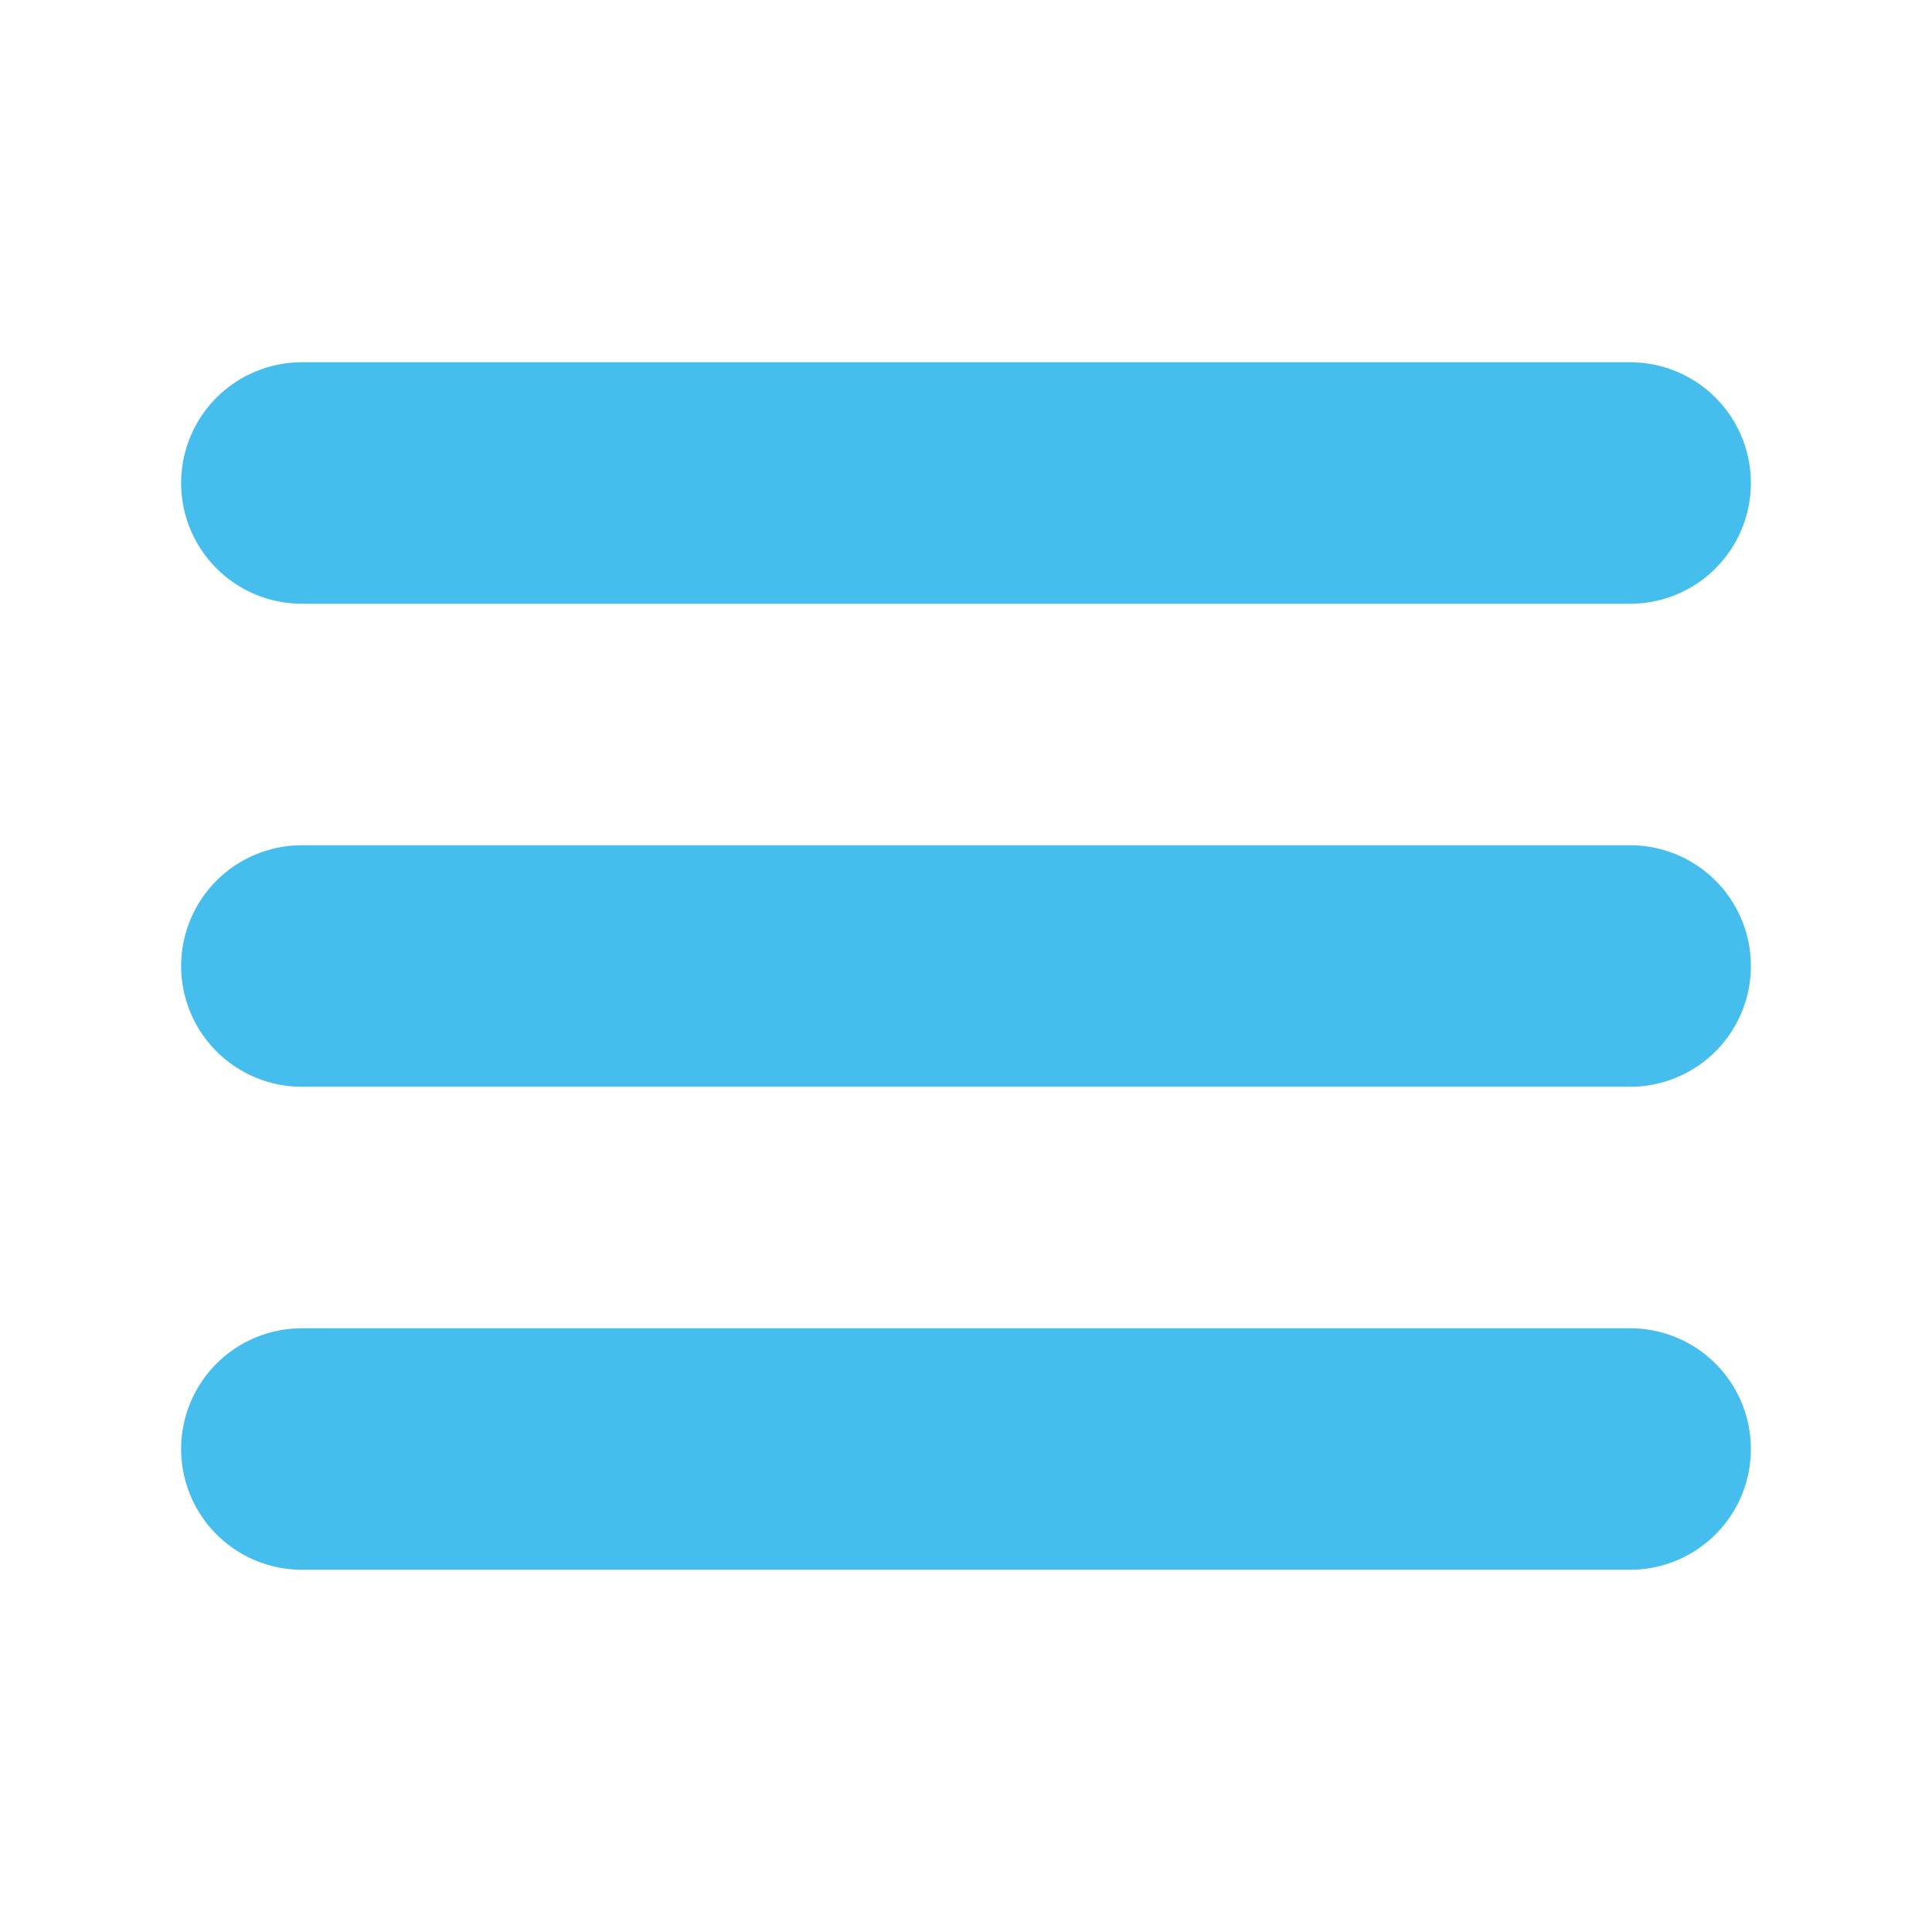
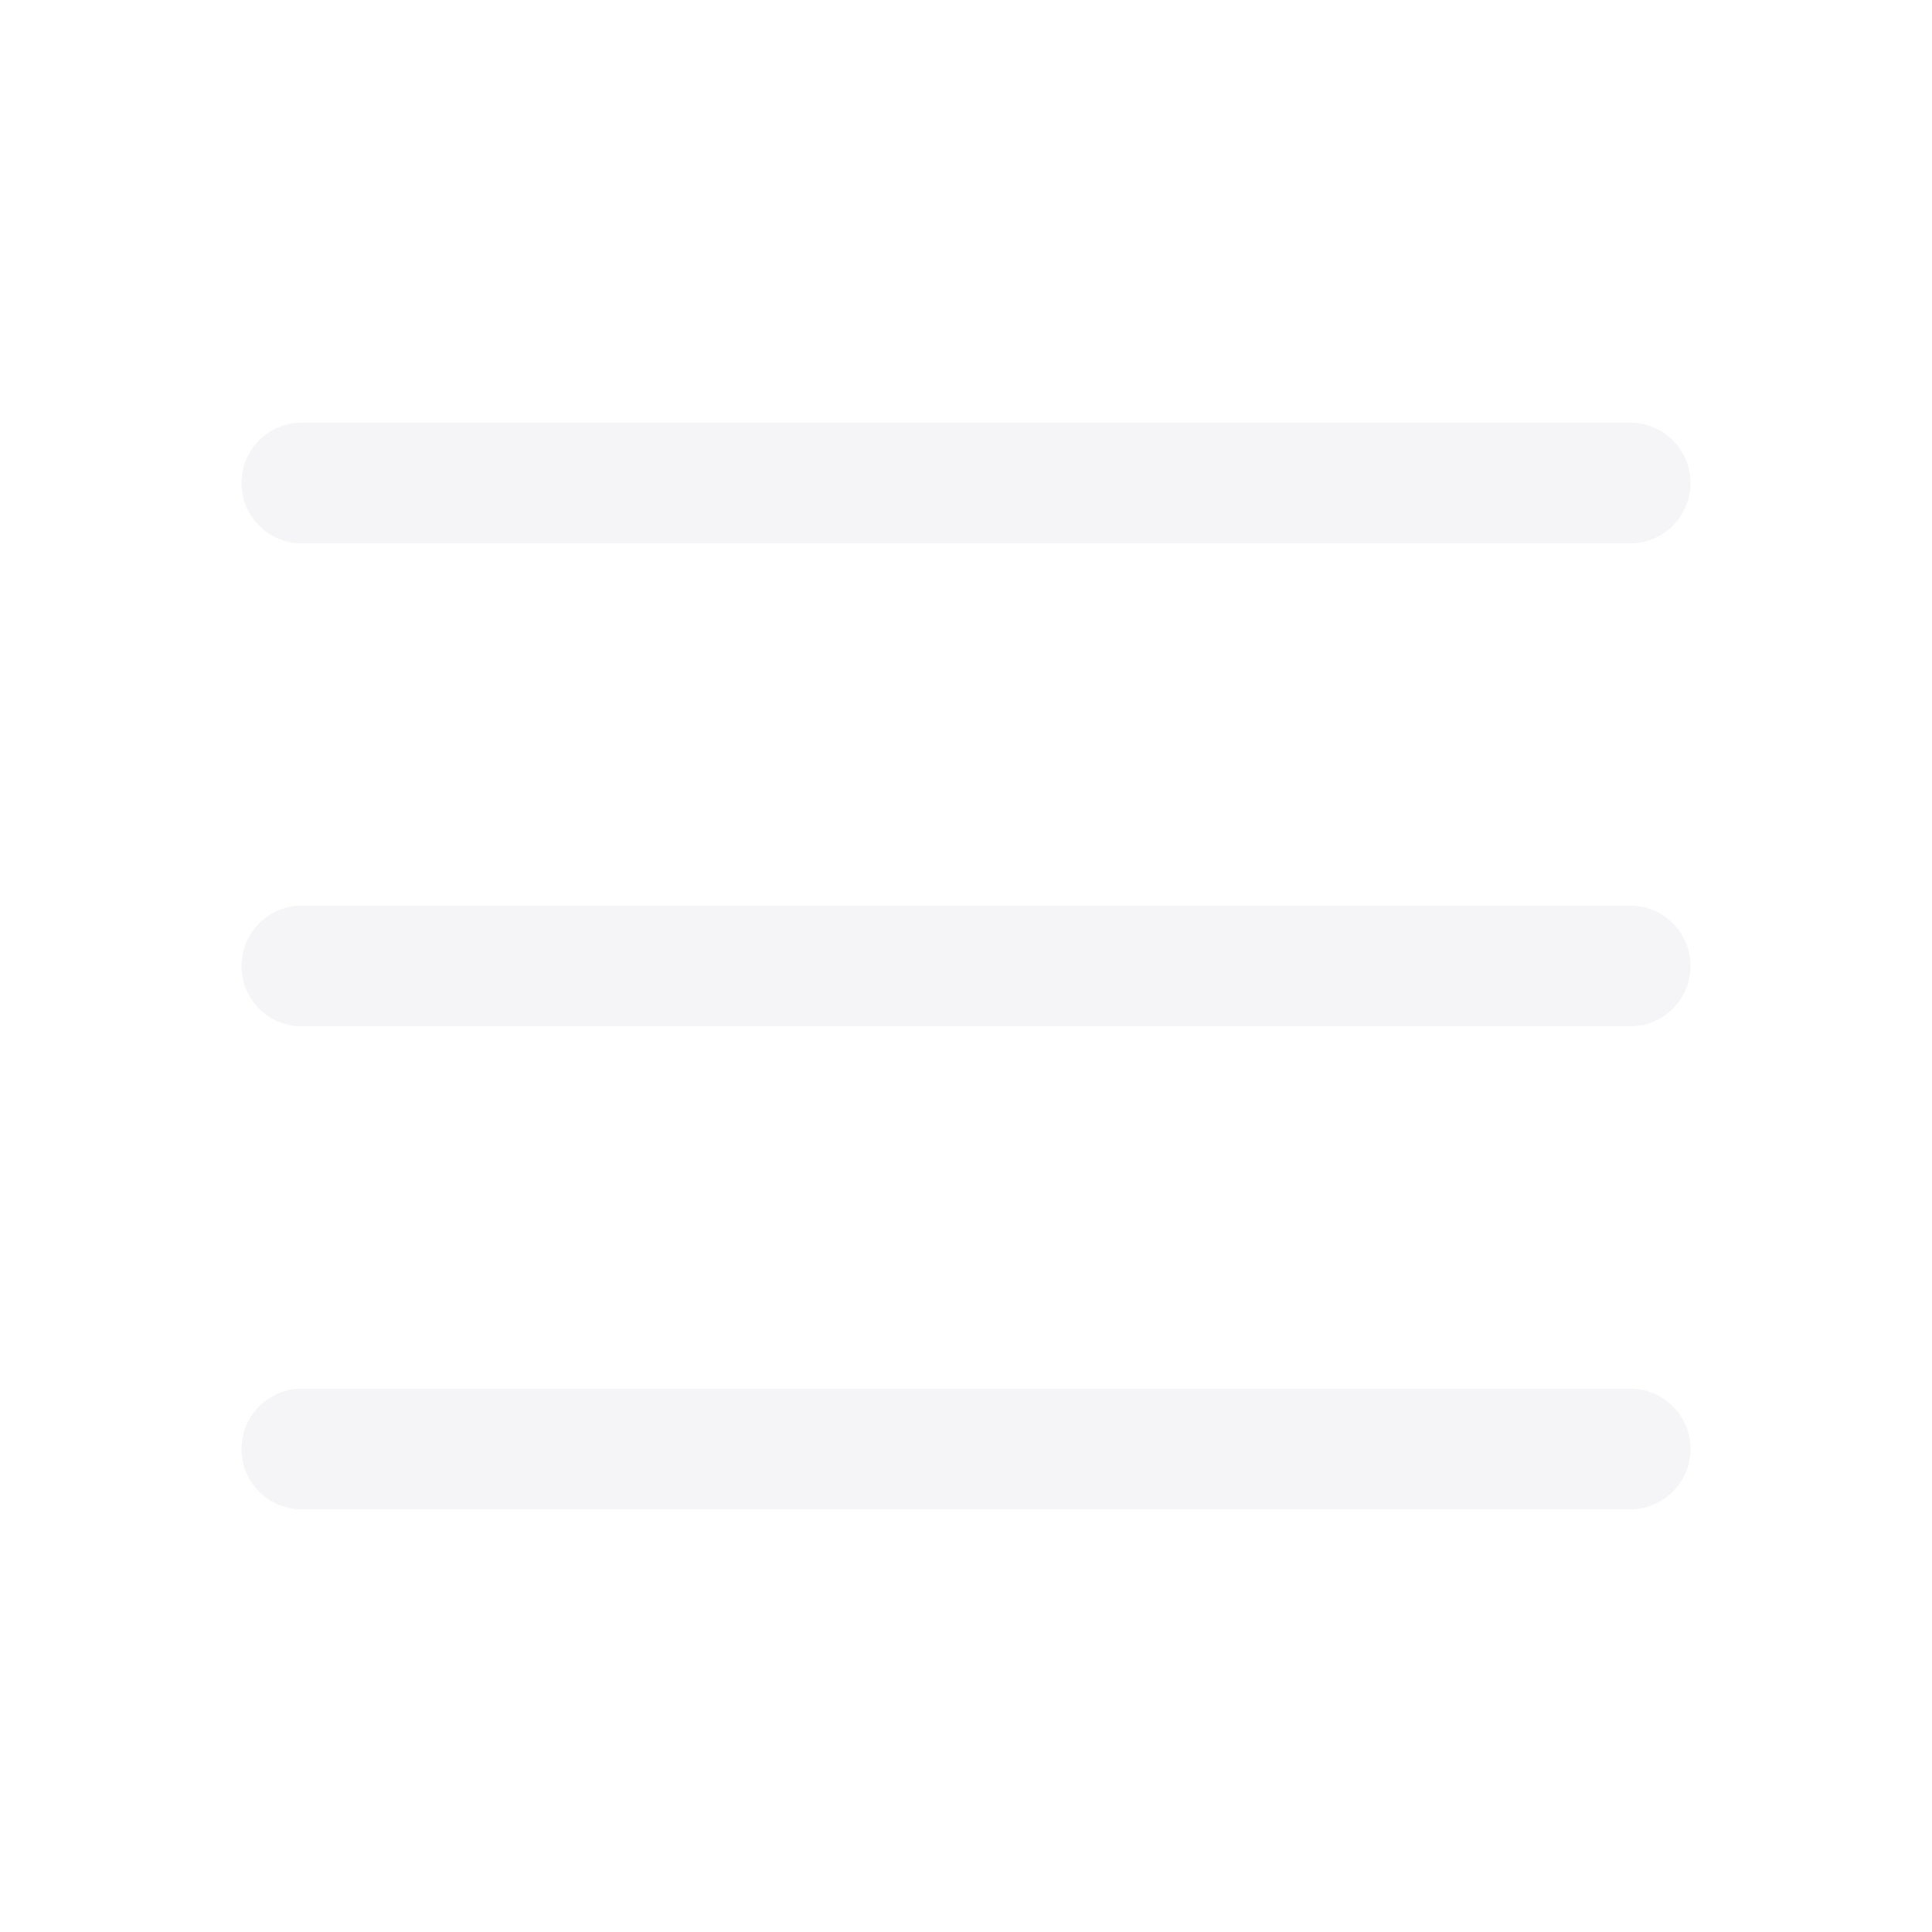
<svg xmlns="http://www.w3.org/2000/svg" width="24" height="24" viewBox="0 0 24 24" fill="none">
-   <path d="M3.75 12H20.25" stroke="#45BDED" stroke-width="3" stroke-linecap="round" stroke-linejoin="round" />
-   <path d="M3.75 6H20.25" stroke="#45BDED" stroke-width="3" stroke-linecap="round" stroke-linejoin="round" />
-   <path d="M3.75 18H20.25" stroke="#45BDED" stroke-width="3" stroke-linecap="round" stroke-linejoin="round" />
+   <path d="M21 12C21 12.199 20.921 12.39 20.78 12.53C20.64 12.671 20.449 12.75 20.25 12.75H3.75C3.551 12.75 3.36 12.671 3.22 12.53C3.079 12.39 3 12.199 3 12C3 11.801 3.079 11.61 3.22 11.47C3.36 11.329 3.551 11.25 3.75 11.25H20.25C20.449 11.25 20.64 11.329 20.78 11.47C20.921 11.61 21 11.801 21 12ZM3.75 6.75H20.25C20.449 6.75 20.64 6.671 20.78 6.53C20.921 6.39 21 6.199 21 6C21 5.801 20.921 5.61 20.78 5.47C20.64 5.329 20.449 5.25 20.25 5.25H3.75C3.551 5.25 3.36 5.329 3.22 5.47C3.079 5.61 3 5.801 3 6C3 6.199 3.079 6.39 3.22 6.53C3.36 6.671 3.551 6.75 3.75 6.75ZM20.25 17.25H3.75C3.551 17.25 3.36 17.329 3.22 17.47C3.079 17.61 3 17.801 3 18C3 18.199 3.079 18.39 3.22 18.53C3.36 18.671 3.551 18.75 3.75 18.75H20.25C20.449 18.75 20.64 18.671 20.78 18.53C20.921 18.39 21 18.199 21 18C21 17.801 20.921 17.61 20.78 17.47C20.64 17.329 20.449 17.25 20.25 17.25Z" fill="#F5F5F7" />
</svg>
